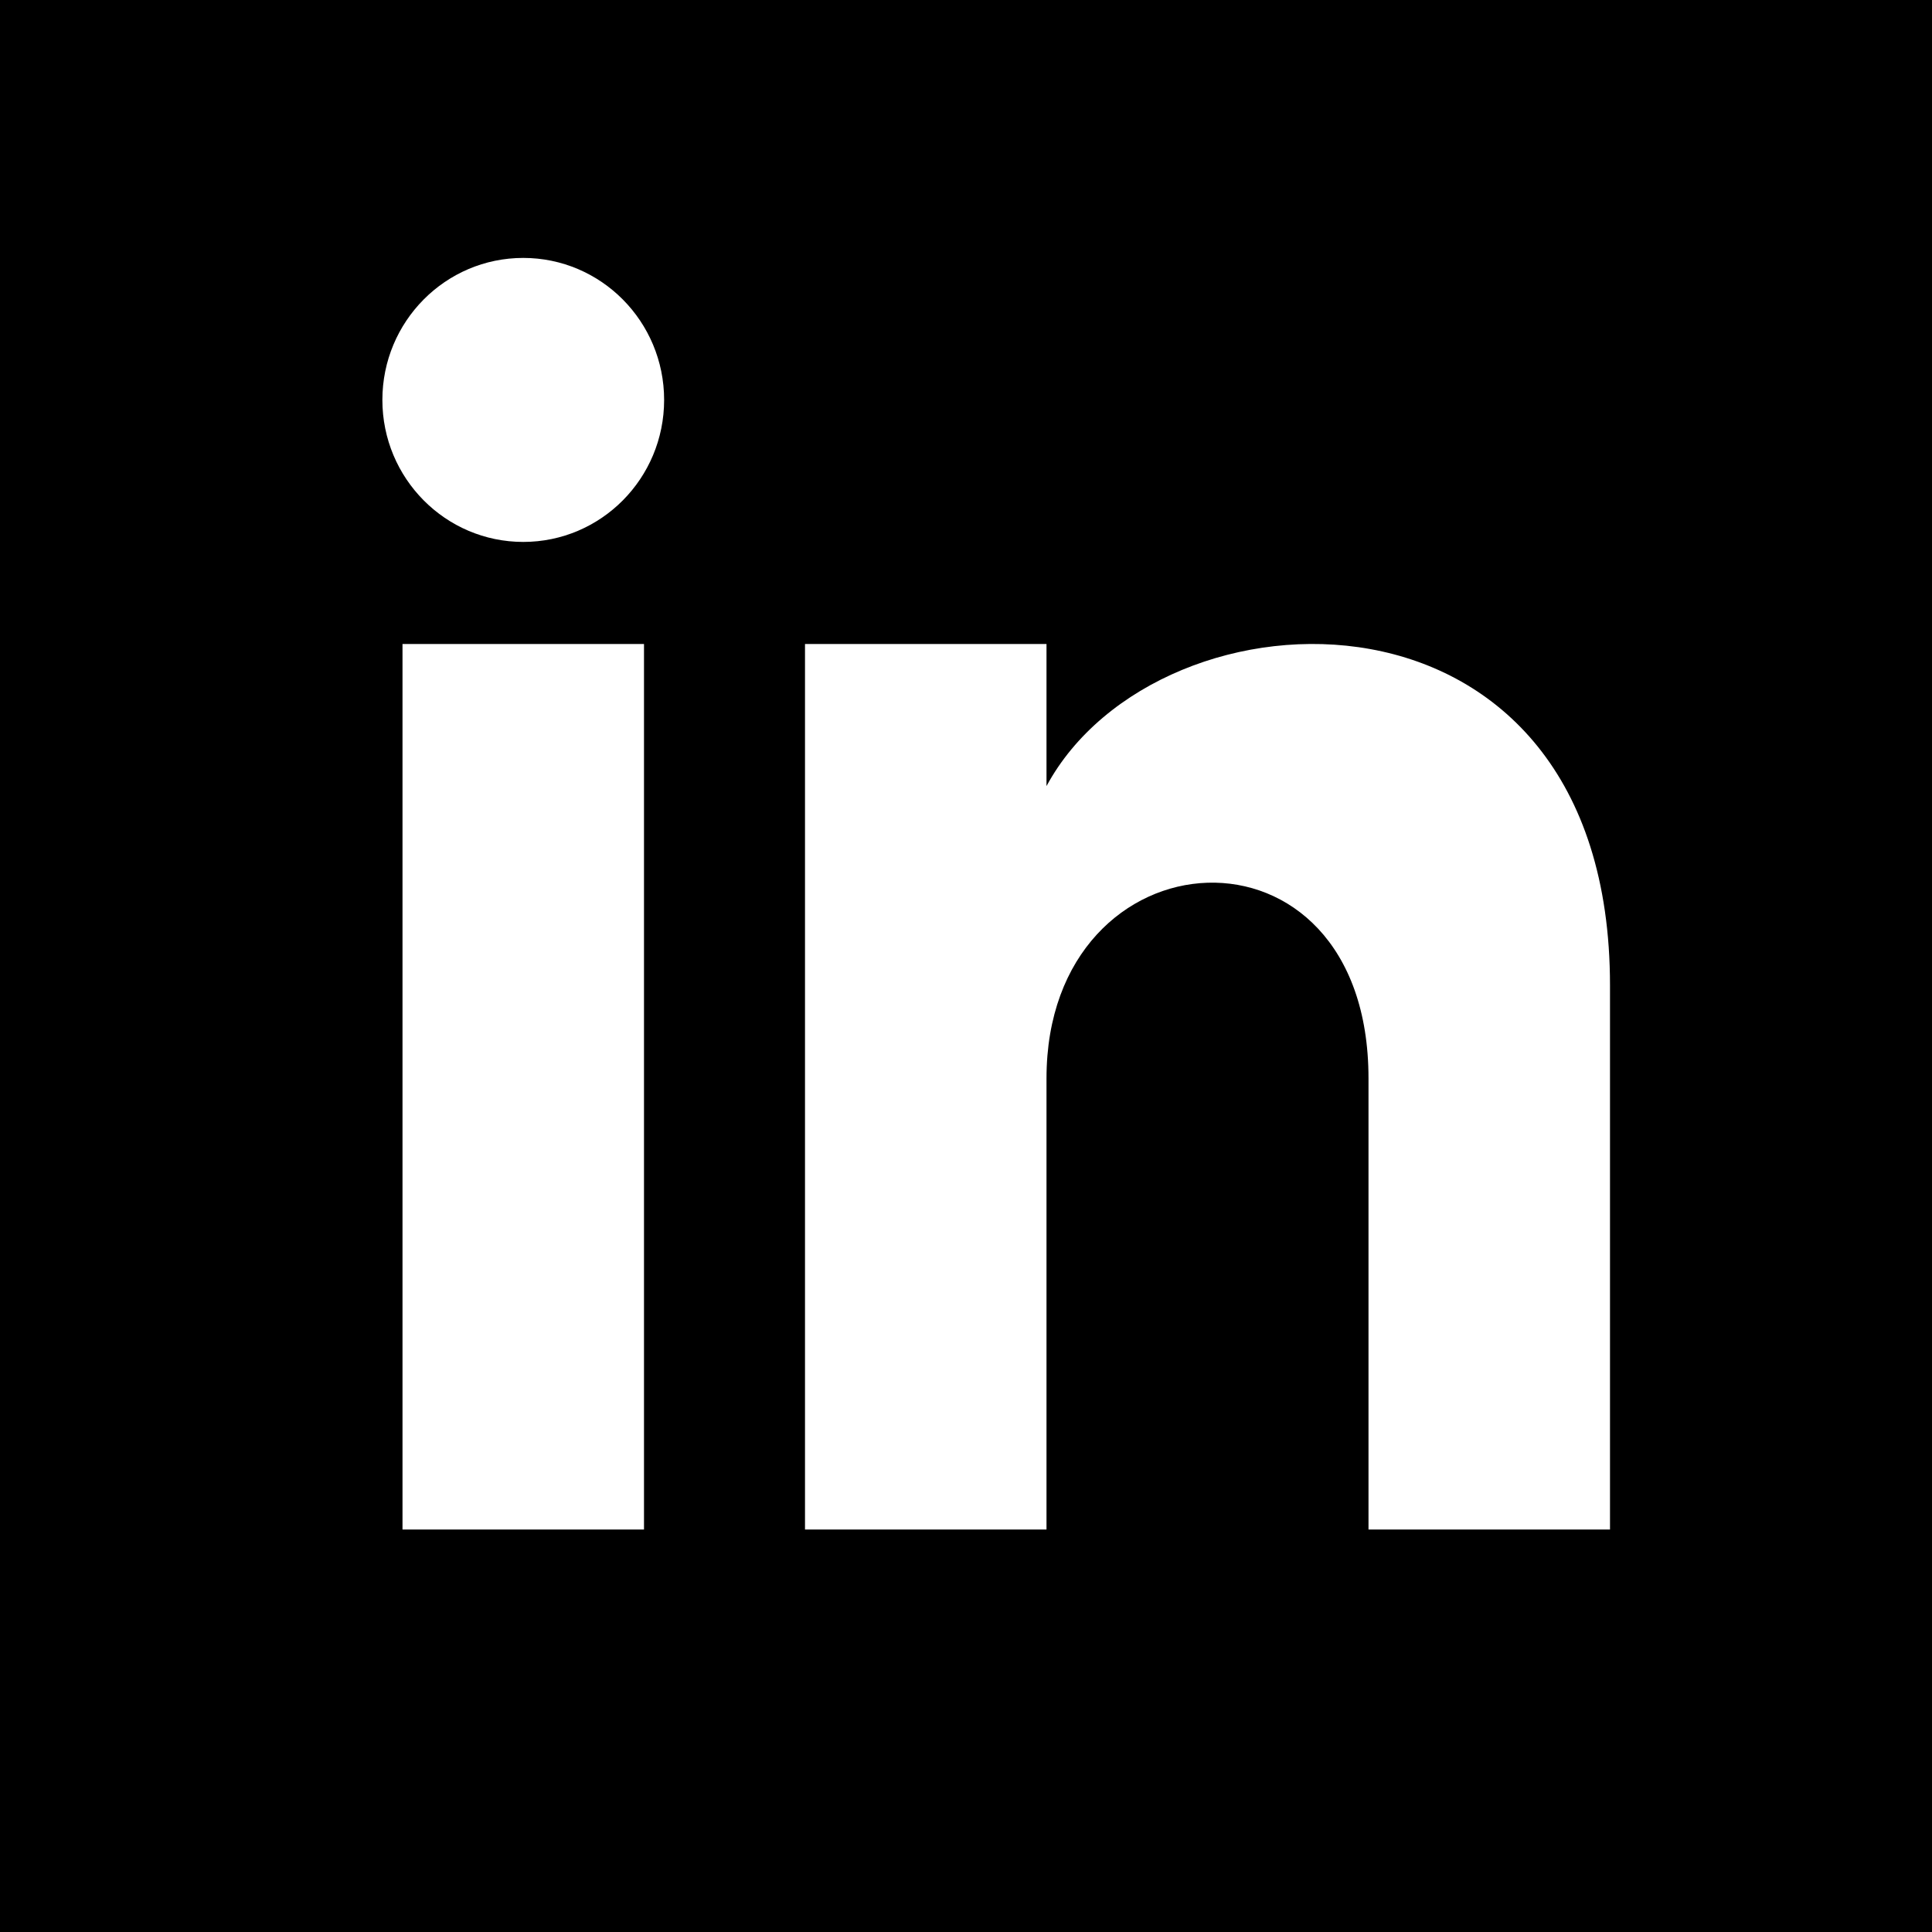
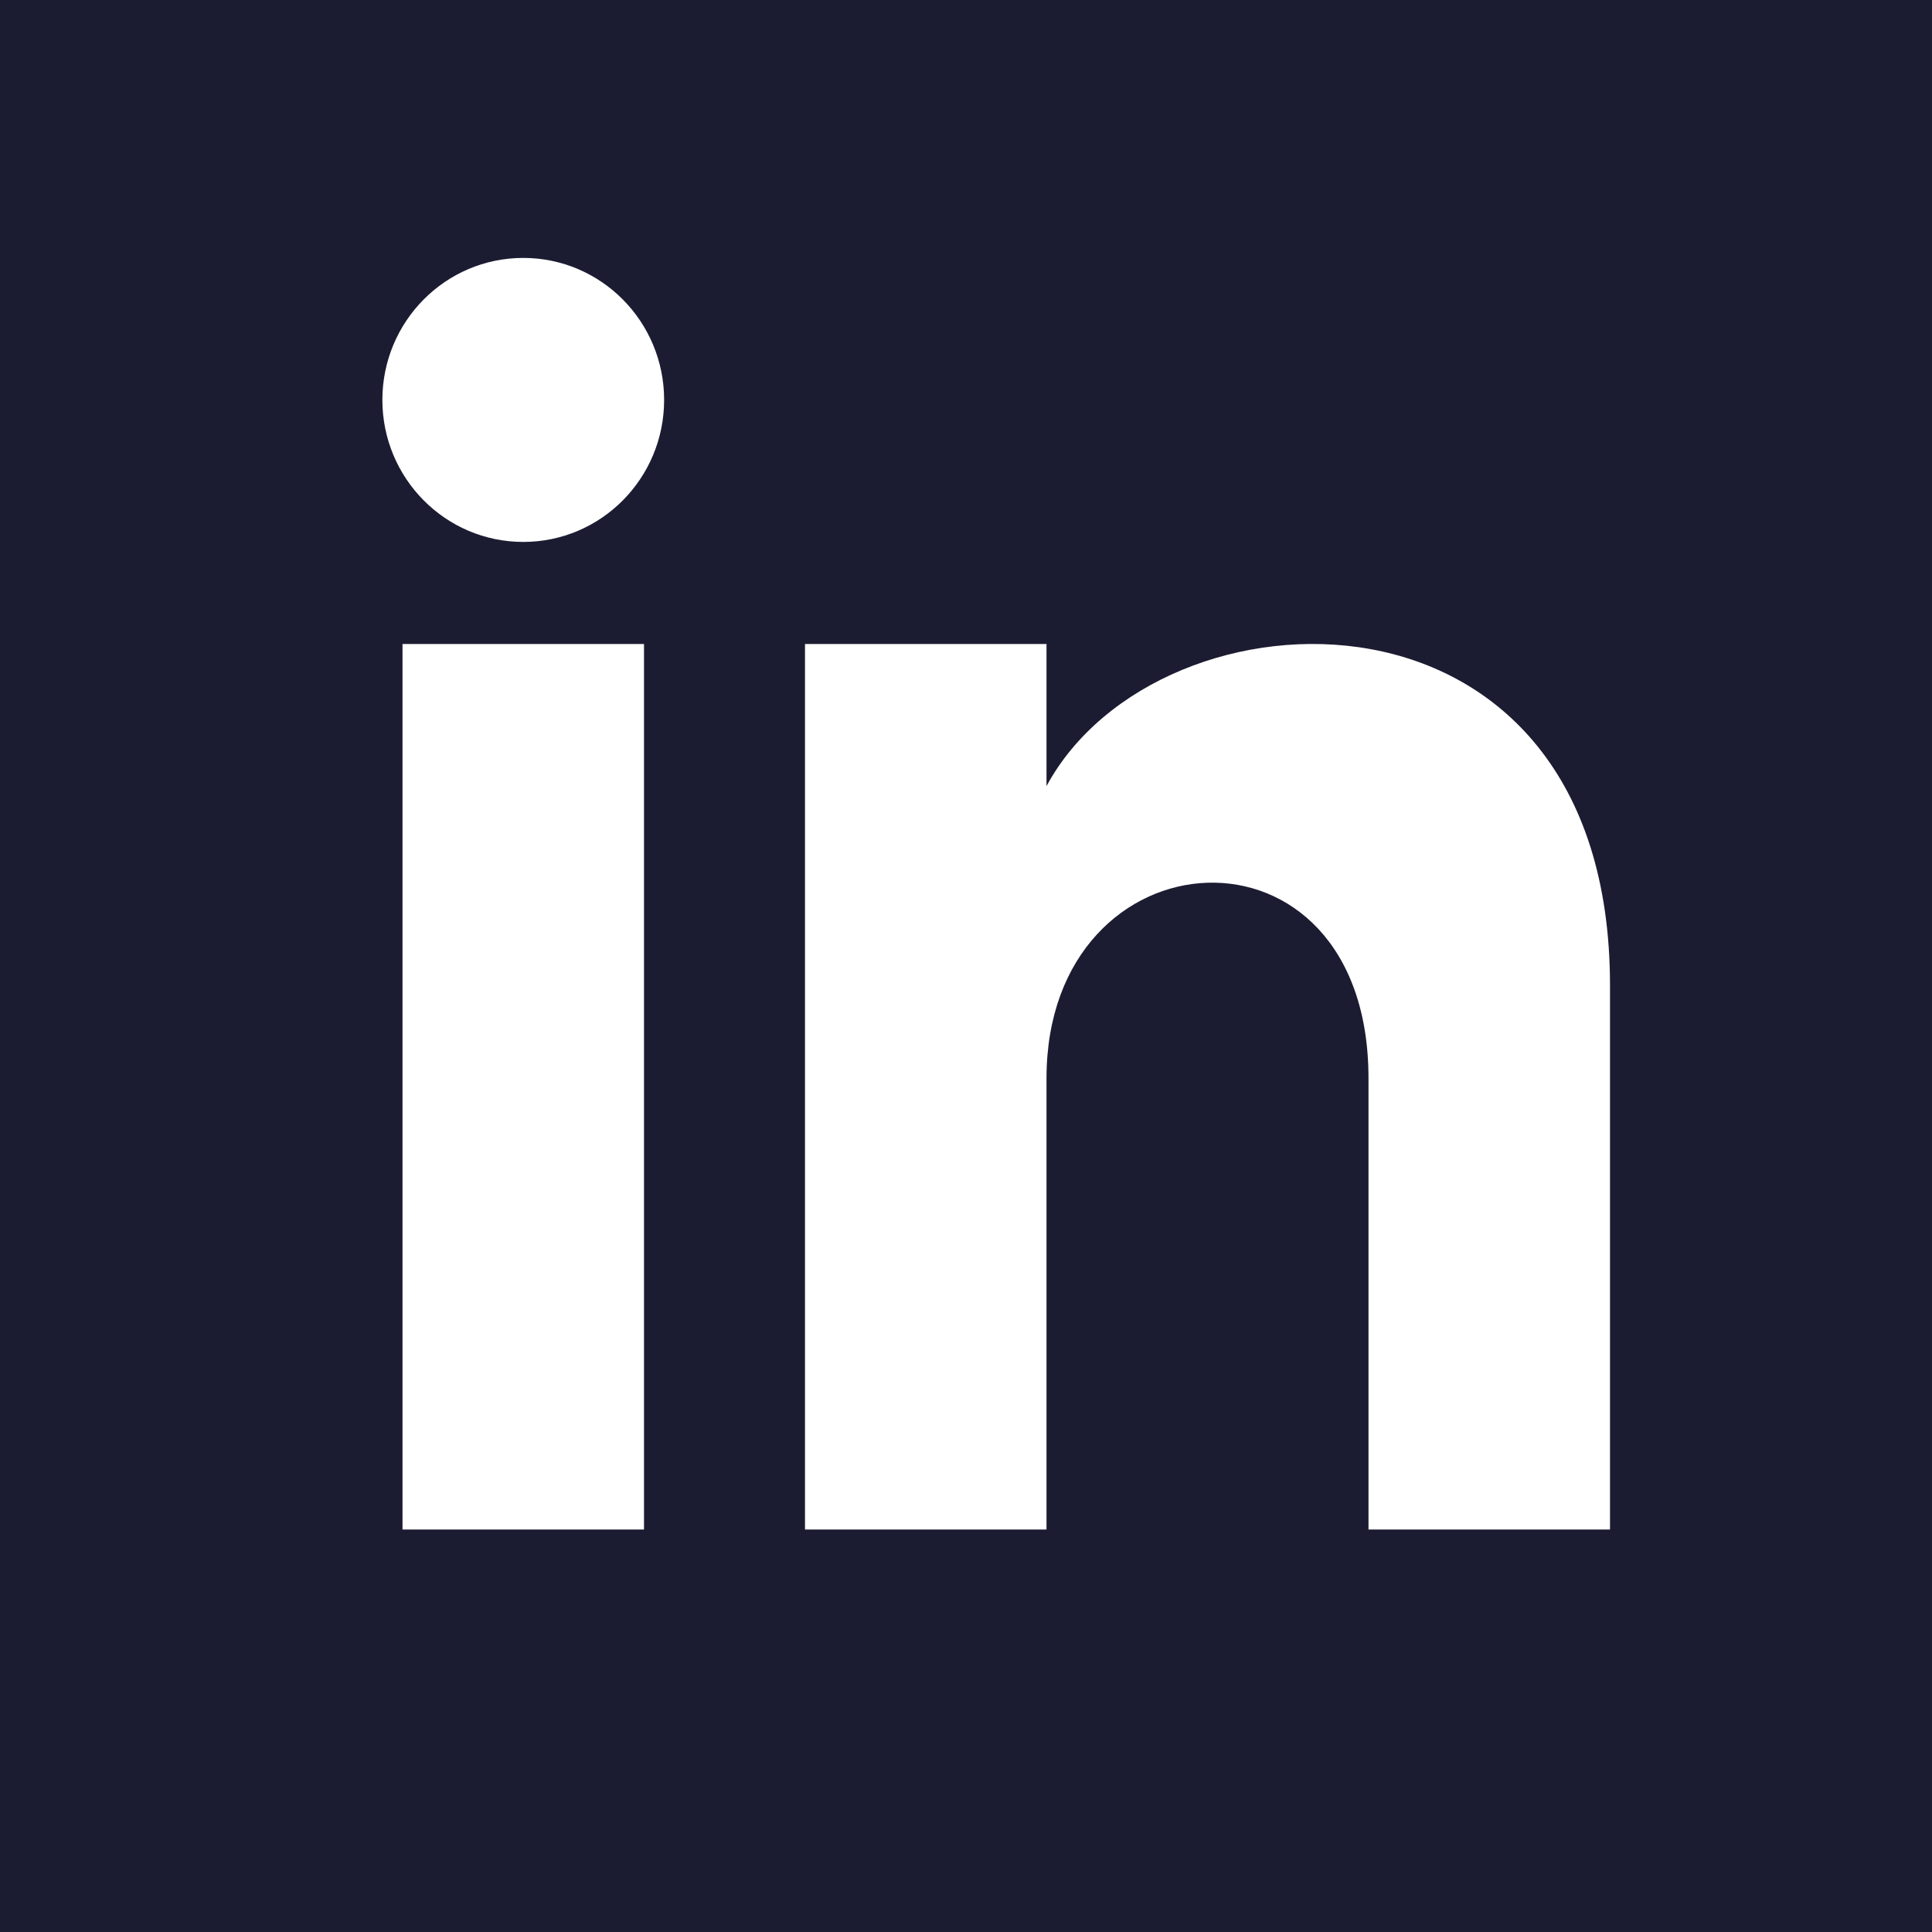
<svg xmlns="http://www.w3.org/2000/svg" width="100%" height="100%" viewBox="0 0 24 24">
-   <path d="M0 0v24h24v-24h-24zm8 19h-3v-11h3v11zm-1.5-12.268c-.966 0-1.75-.79-1.75-1.764s.784-1.764 1.75-1.764 1.75.79 1.75 1.764-.783 1.764-1.75 1.764zm13.5 12.268h-3v-5.604c0-3.368-4-3.113-4 0v5.604h-3v-11h3v1.765c1.397-2.586 7-2.777 7 2.476v6.759z" />
+   <path fill="#1b1c31" d="M0 0v24h24v-24h-24zm8 19h-3v-11h3v11zm-1.5-12.268c-.966 0-1.75-.79-1.75-1.764s.784-1.764 1.75-1.764 1.75.79 1.75 1.764-.783 1.764-1.75 1.764zm13.5 12.268h-3v-5.604c0-3.368-4-3.113-4 0v5.604h-3v-11h3v1.765c1.397-2.586 7-2.777 7 2.476v6.759z" />
</svg>
